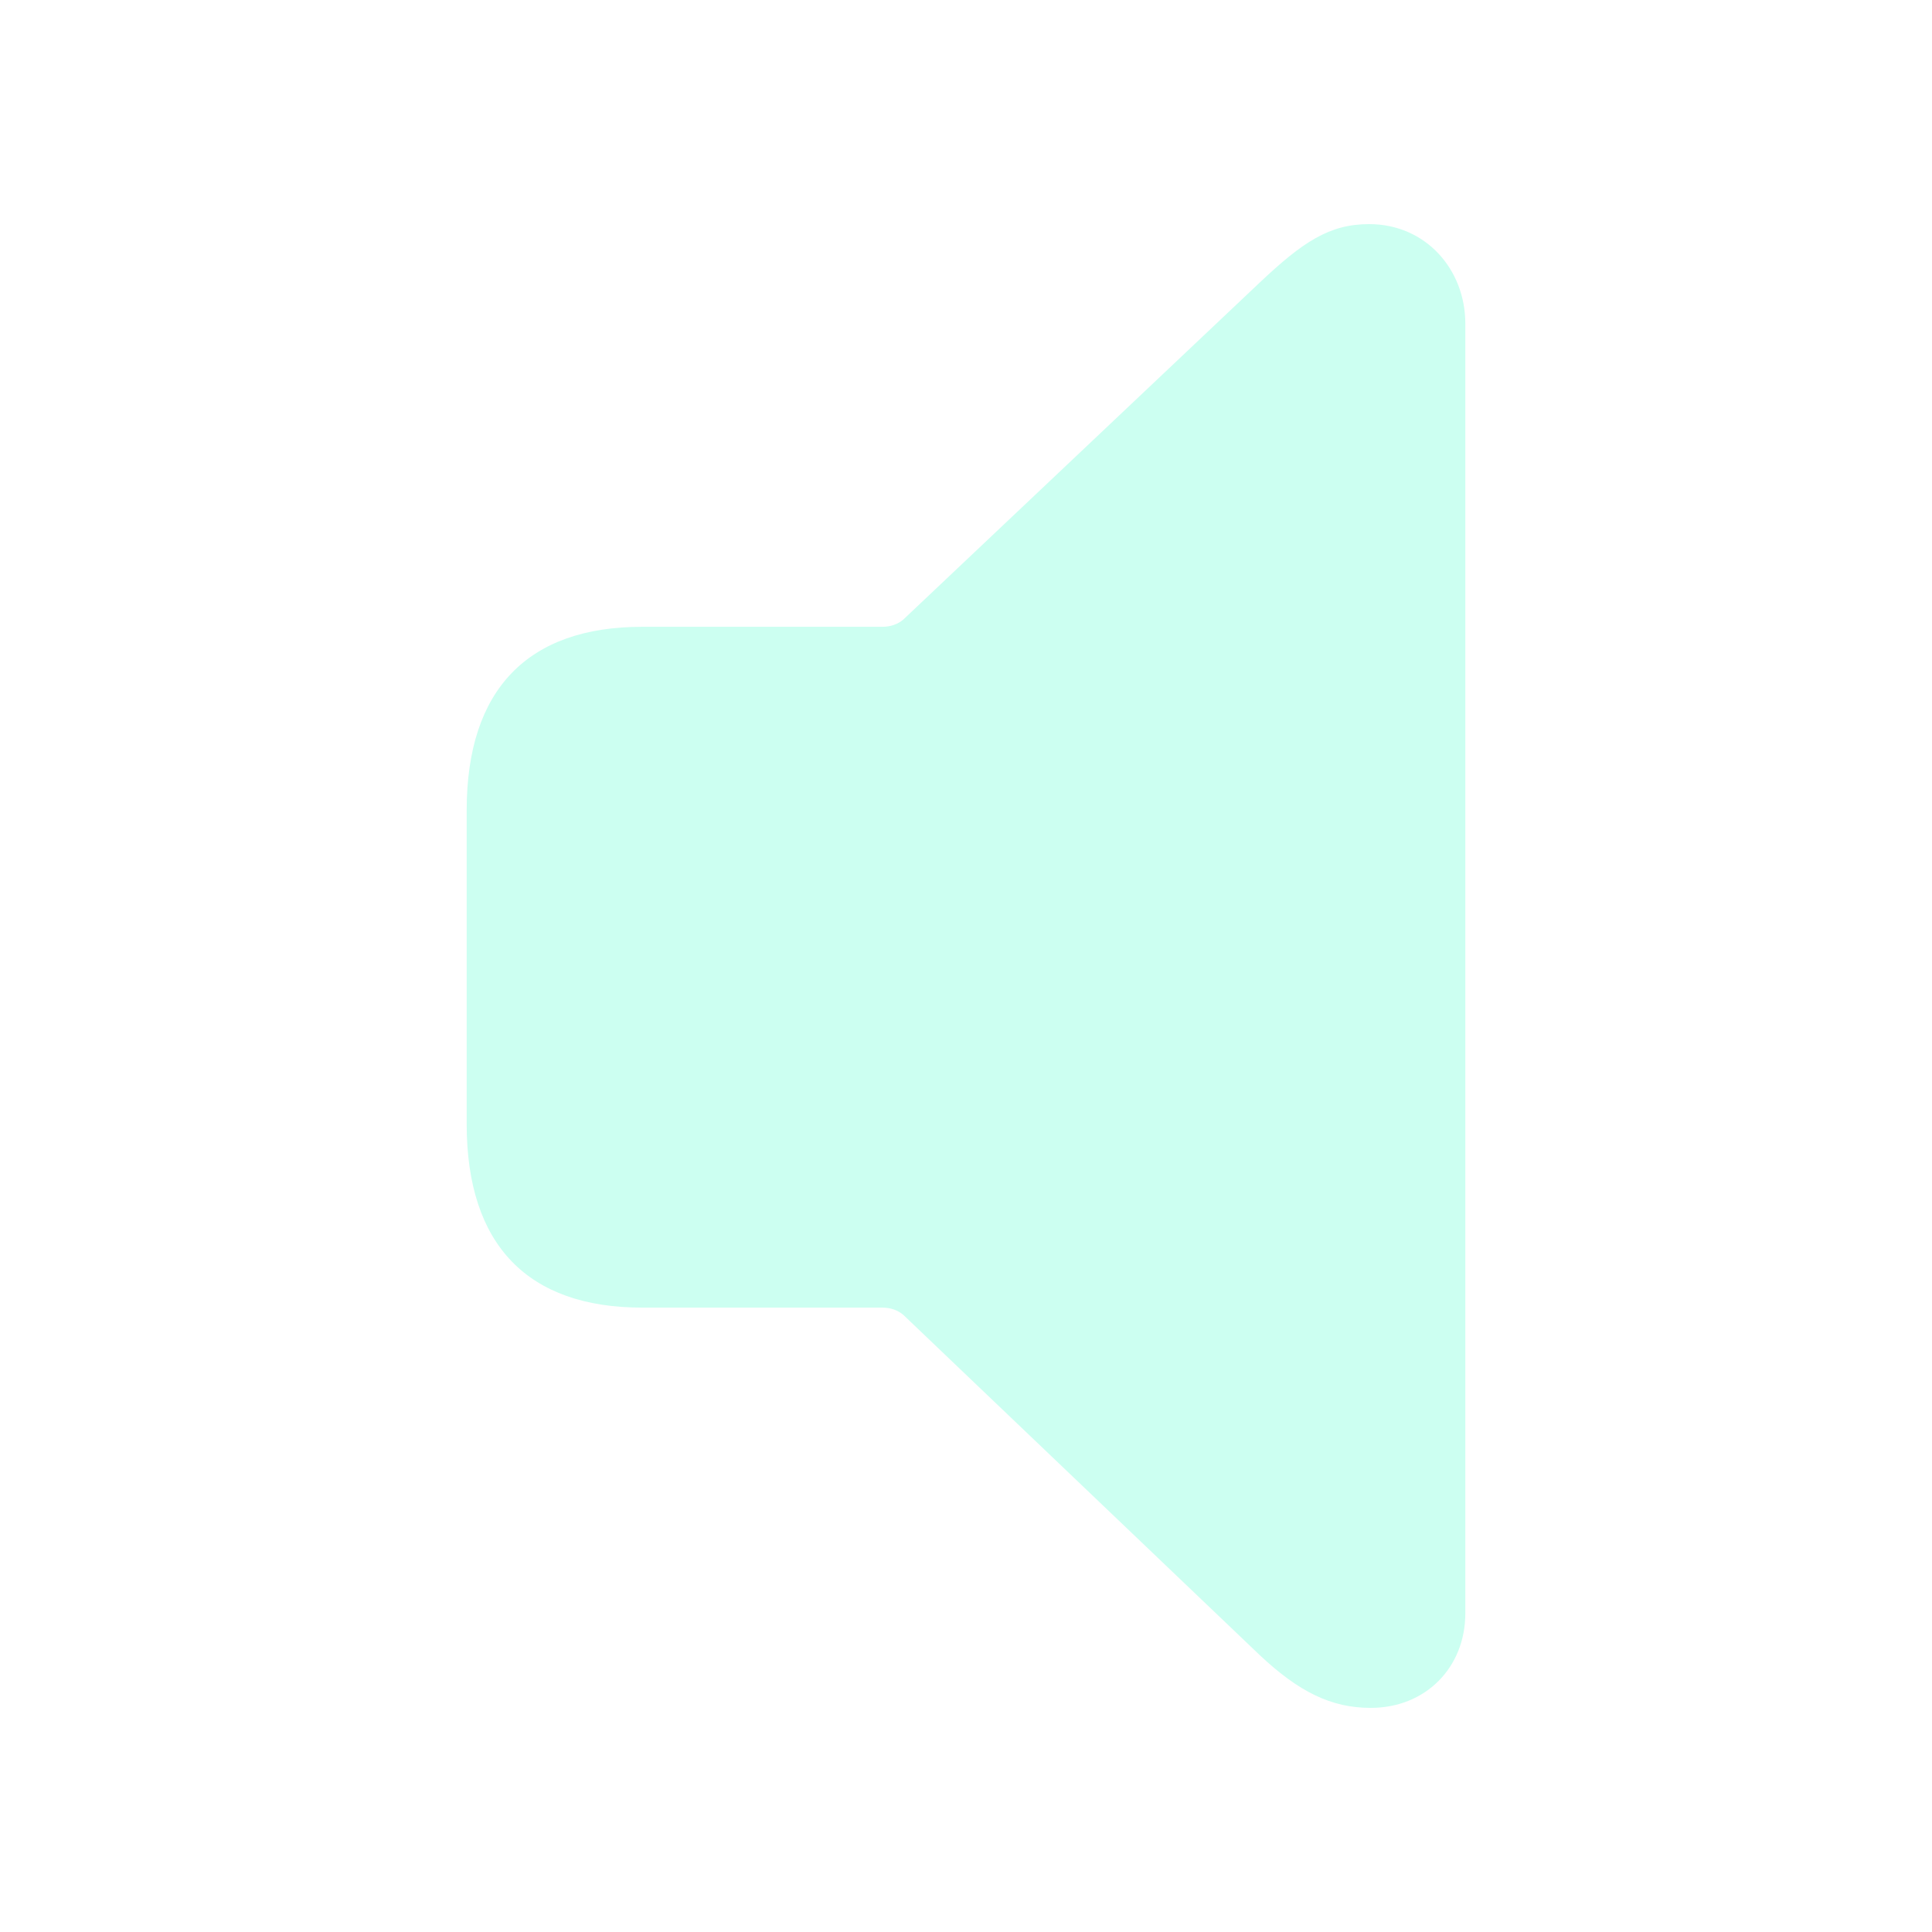
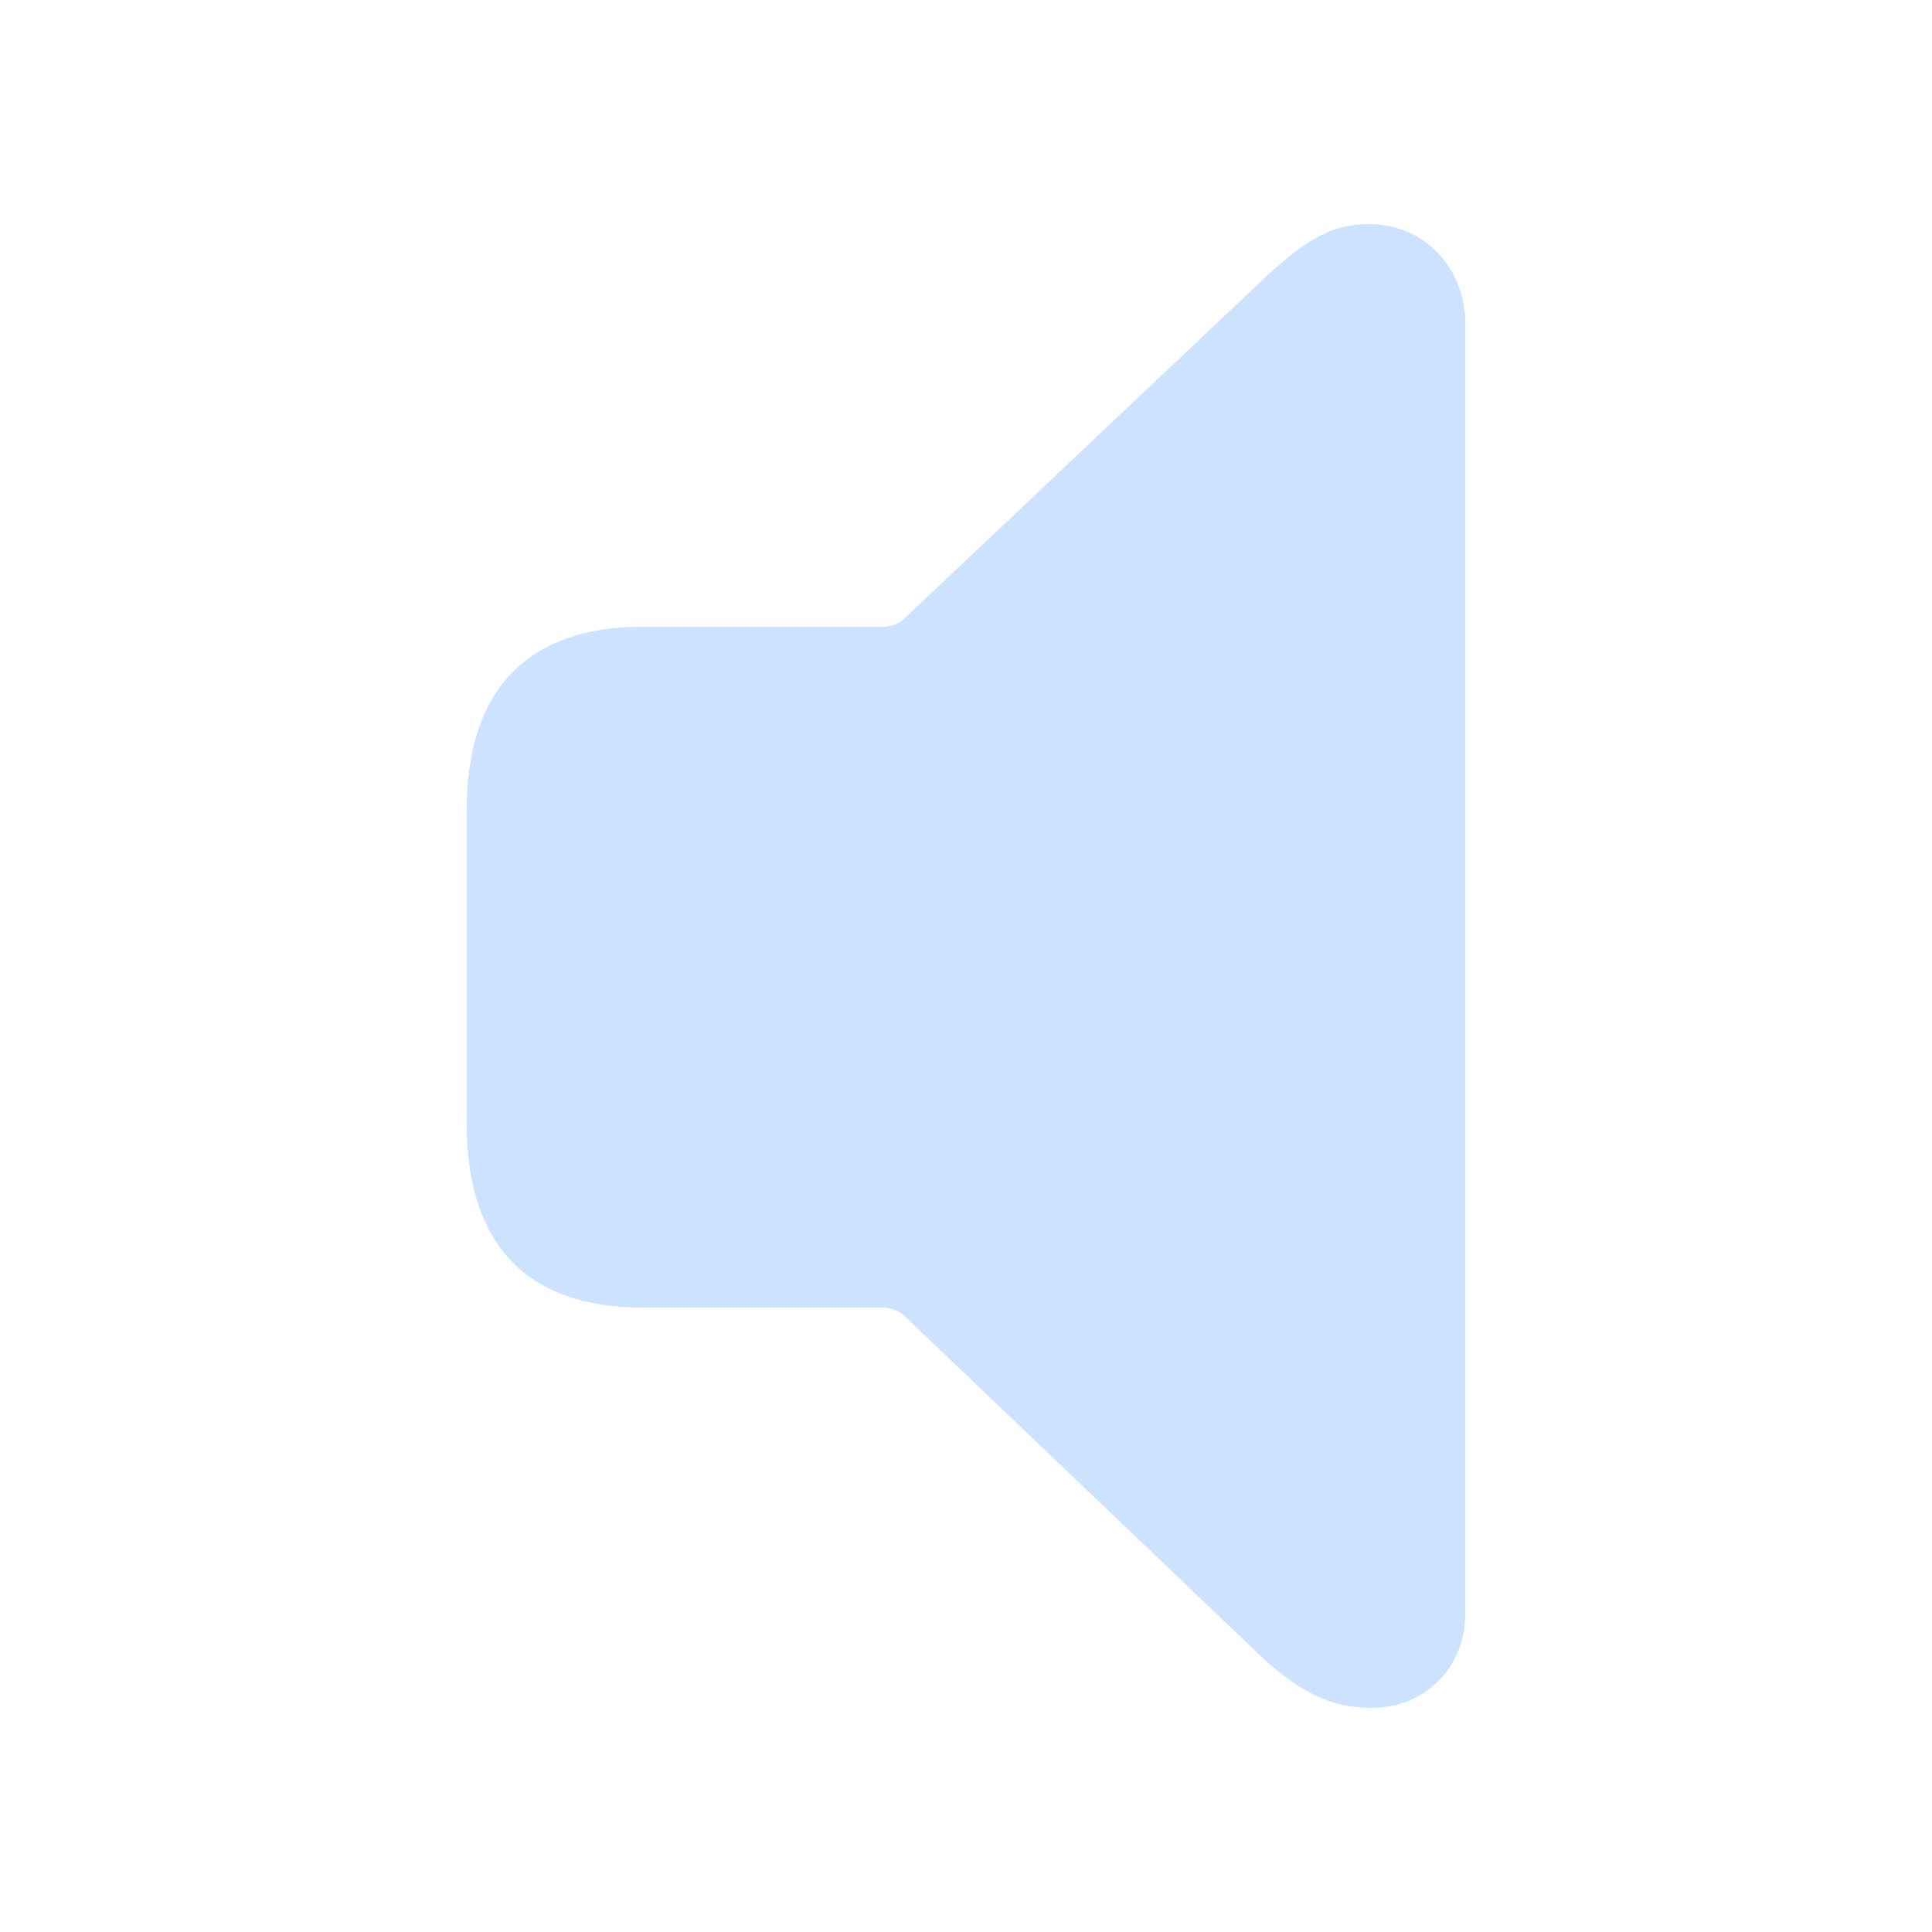
- <svg fill="#CCFFF1" width="120px" height="120px" viewBox="0 0 56 56">
+ <svg fill="#CCE2FF" width="120px" height="120px" viewBox="0 0 56 56">
  <path d="M 39.73 49.504 C 41.324 49.504 42.473 48.332 42.473 46.762 L 42.473 9.379 C 42.473 7.809 41.324 6.496 39.684 6.496 C 38.535 6.496 37.762 7.012 36.52 8.184 L 26.184 17.957 C 26.02 18.098 25.809 18.168 25.574 18.168 L 18.613 18.168 C 15.309 18.168 13.527 19.973 13.527 23.488 L 13.527 32.582 C 13.527 36.098 15.309 37.902 18.613 37.902 L 25.574 37.902 C 25.809 37.902 26.02 37.973 26.184 38.113 L 36.52 47.98 C 37.645 49.035 38.582 49.504 39.73 49.504 Z" />
</svg>
